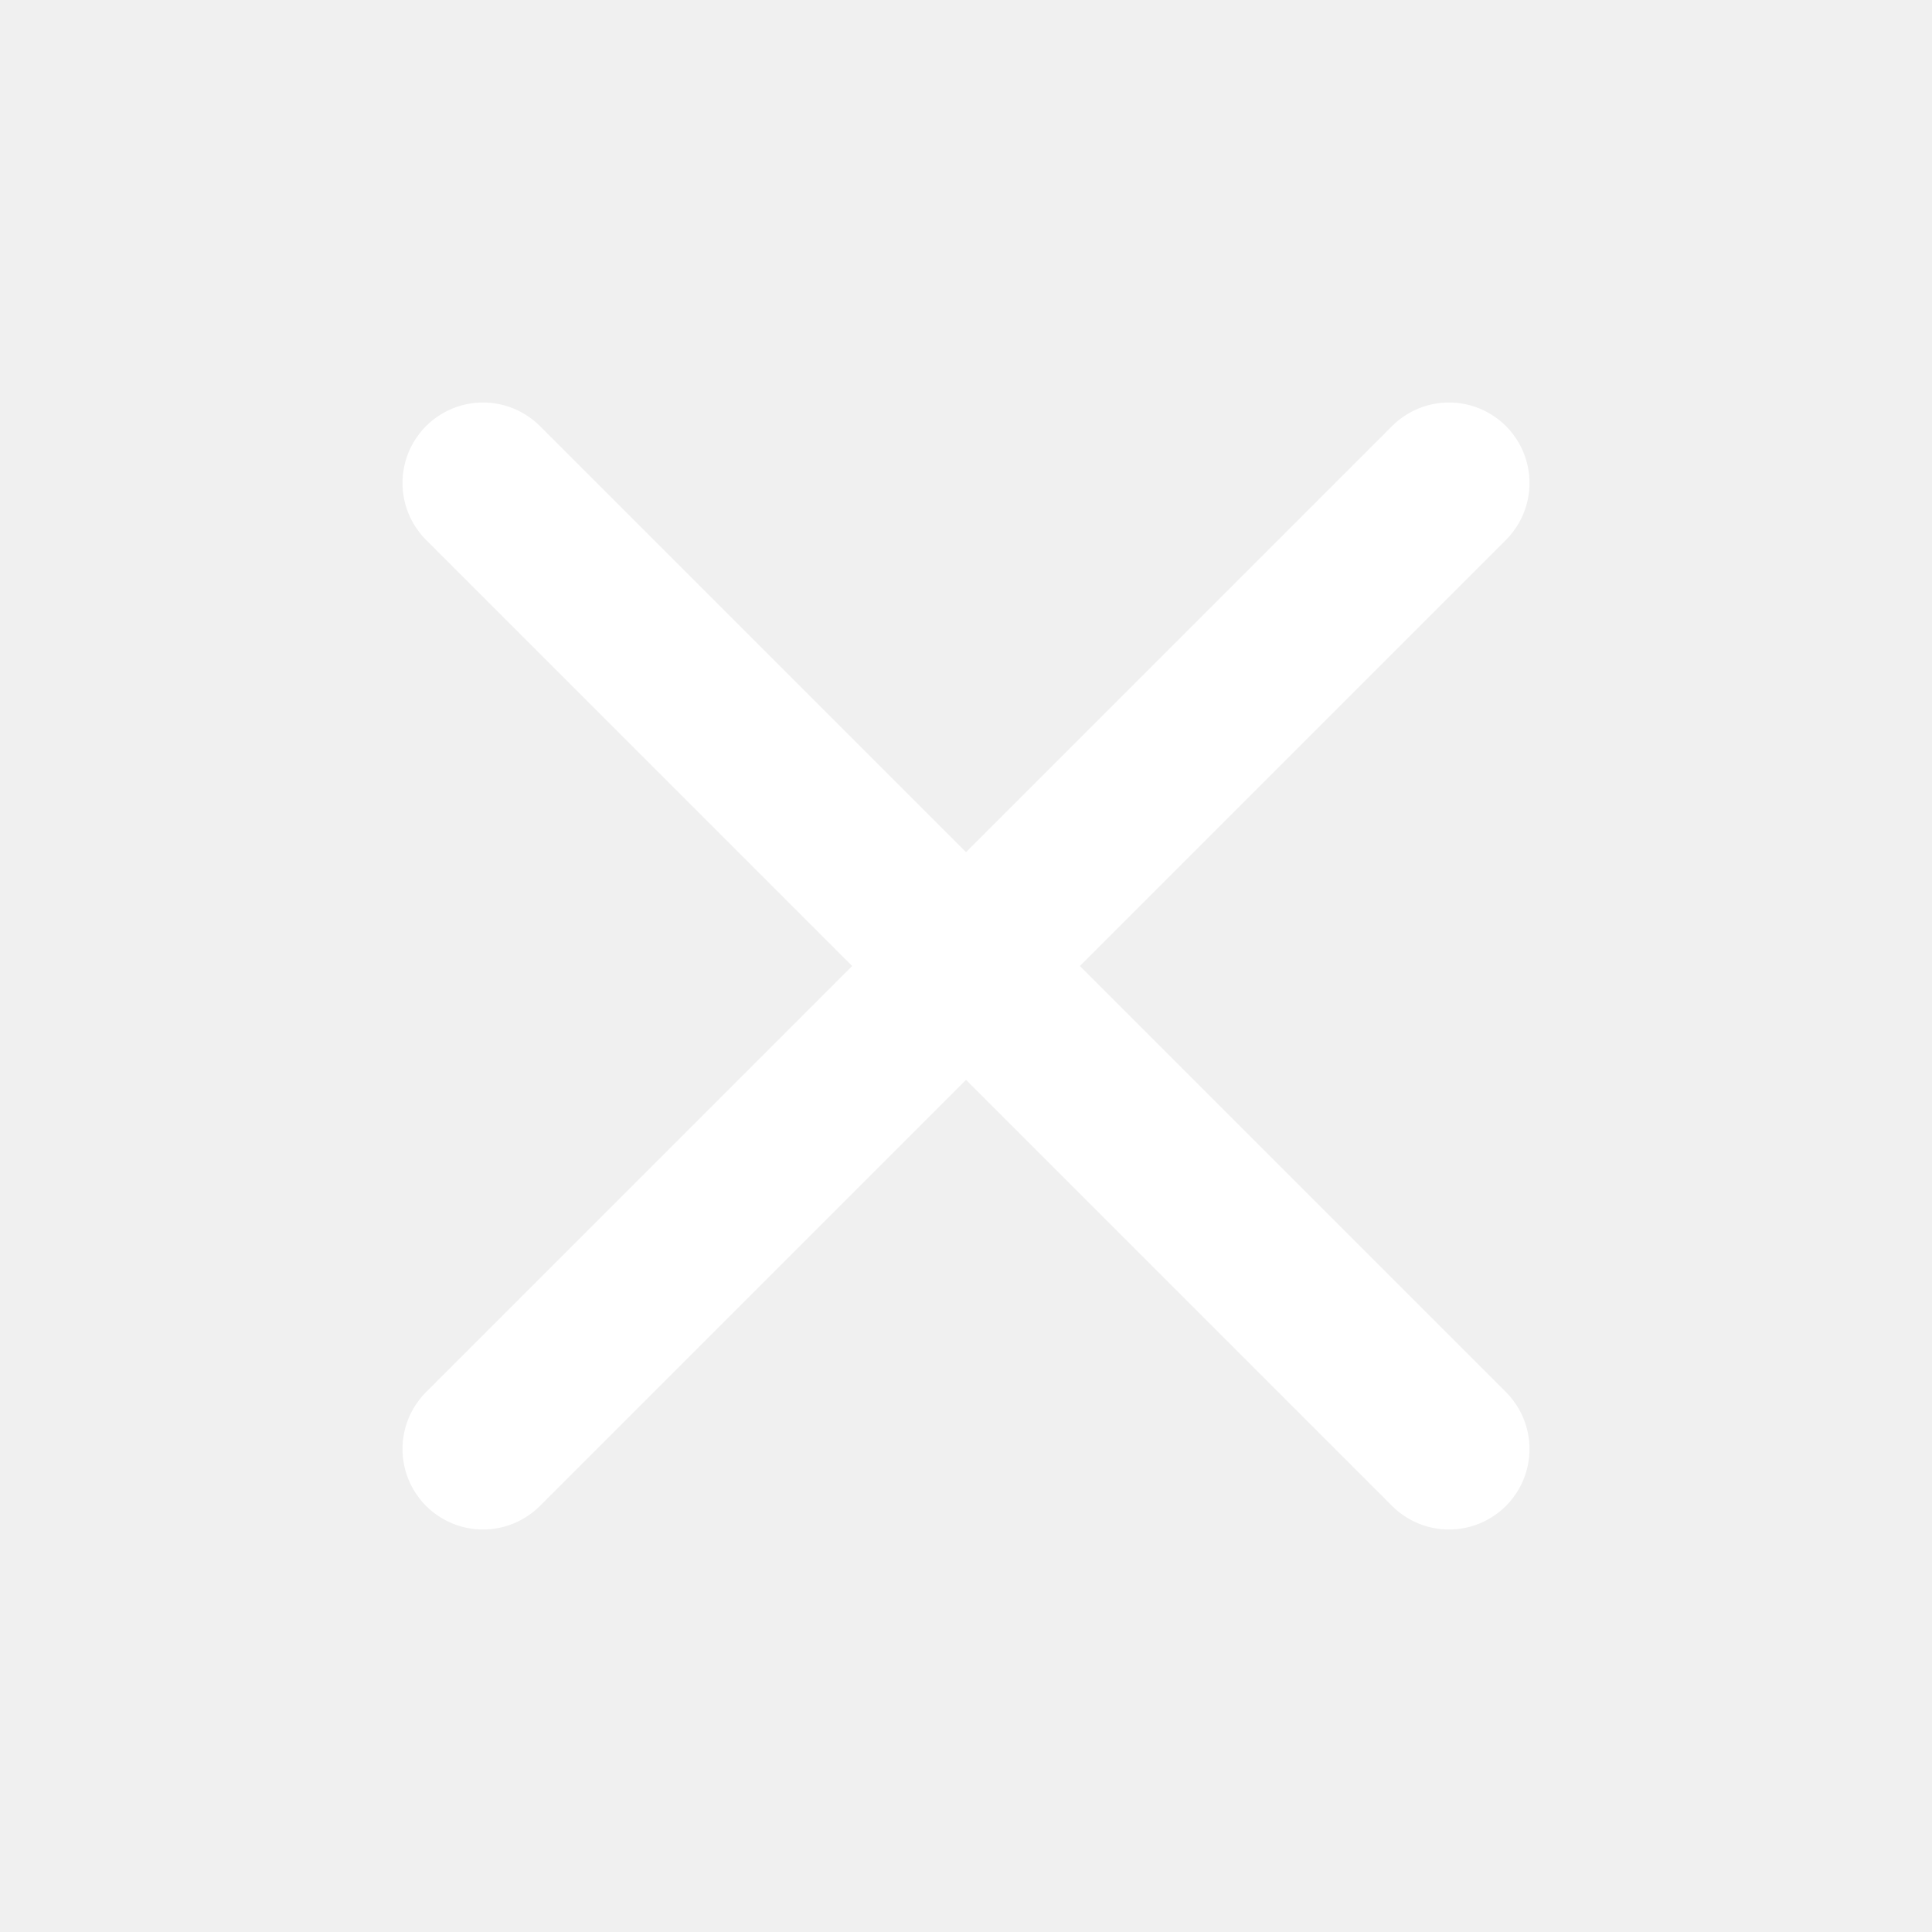
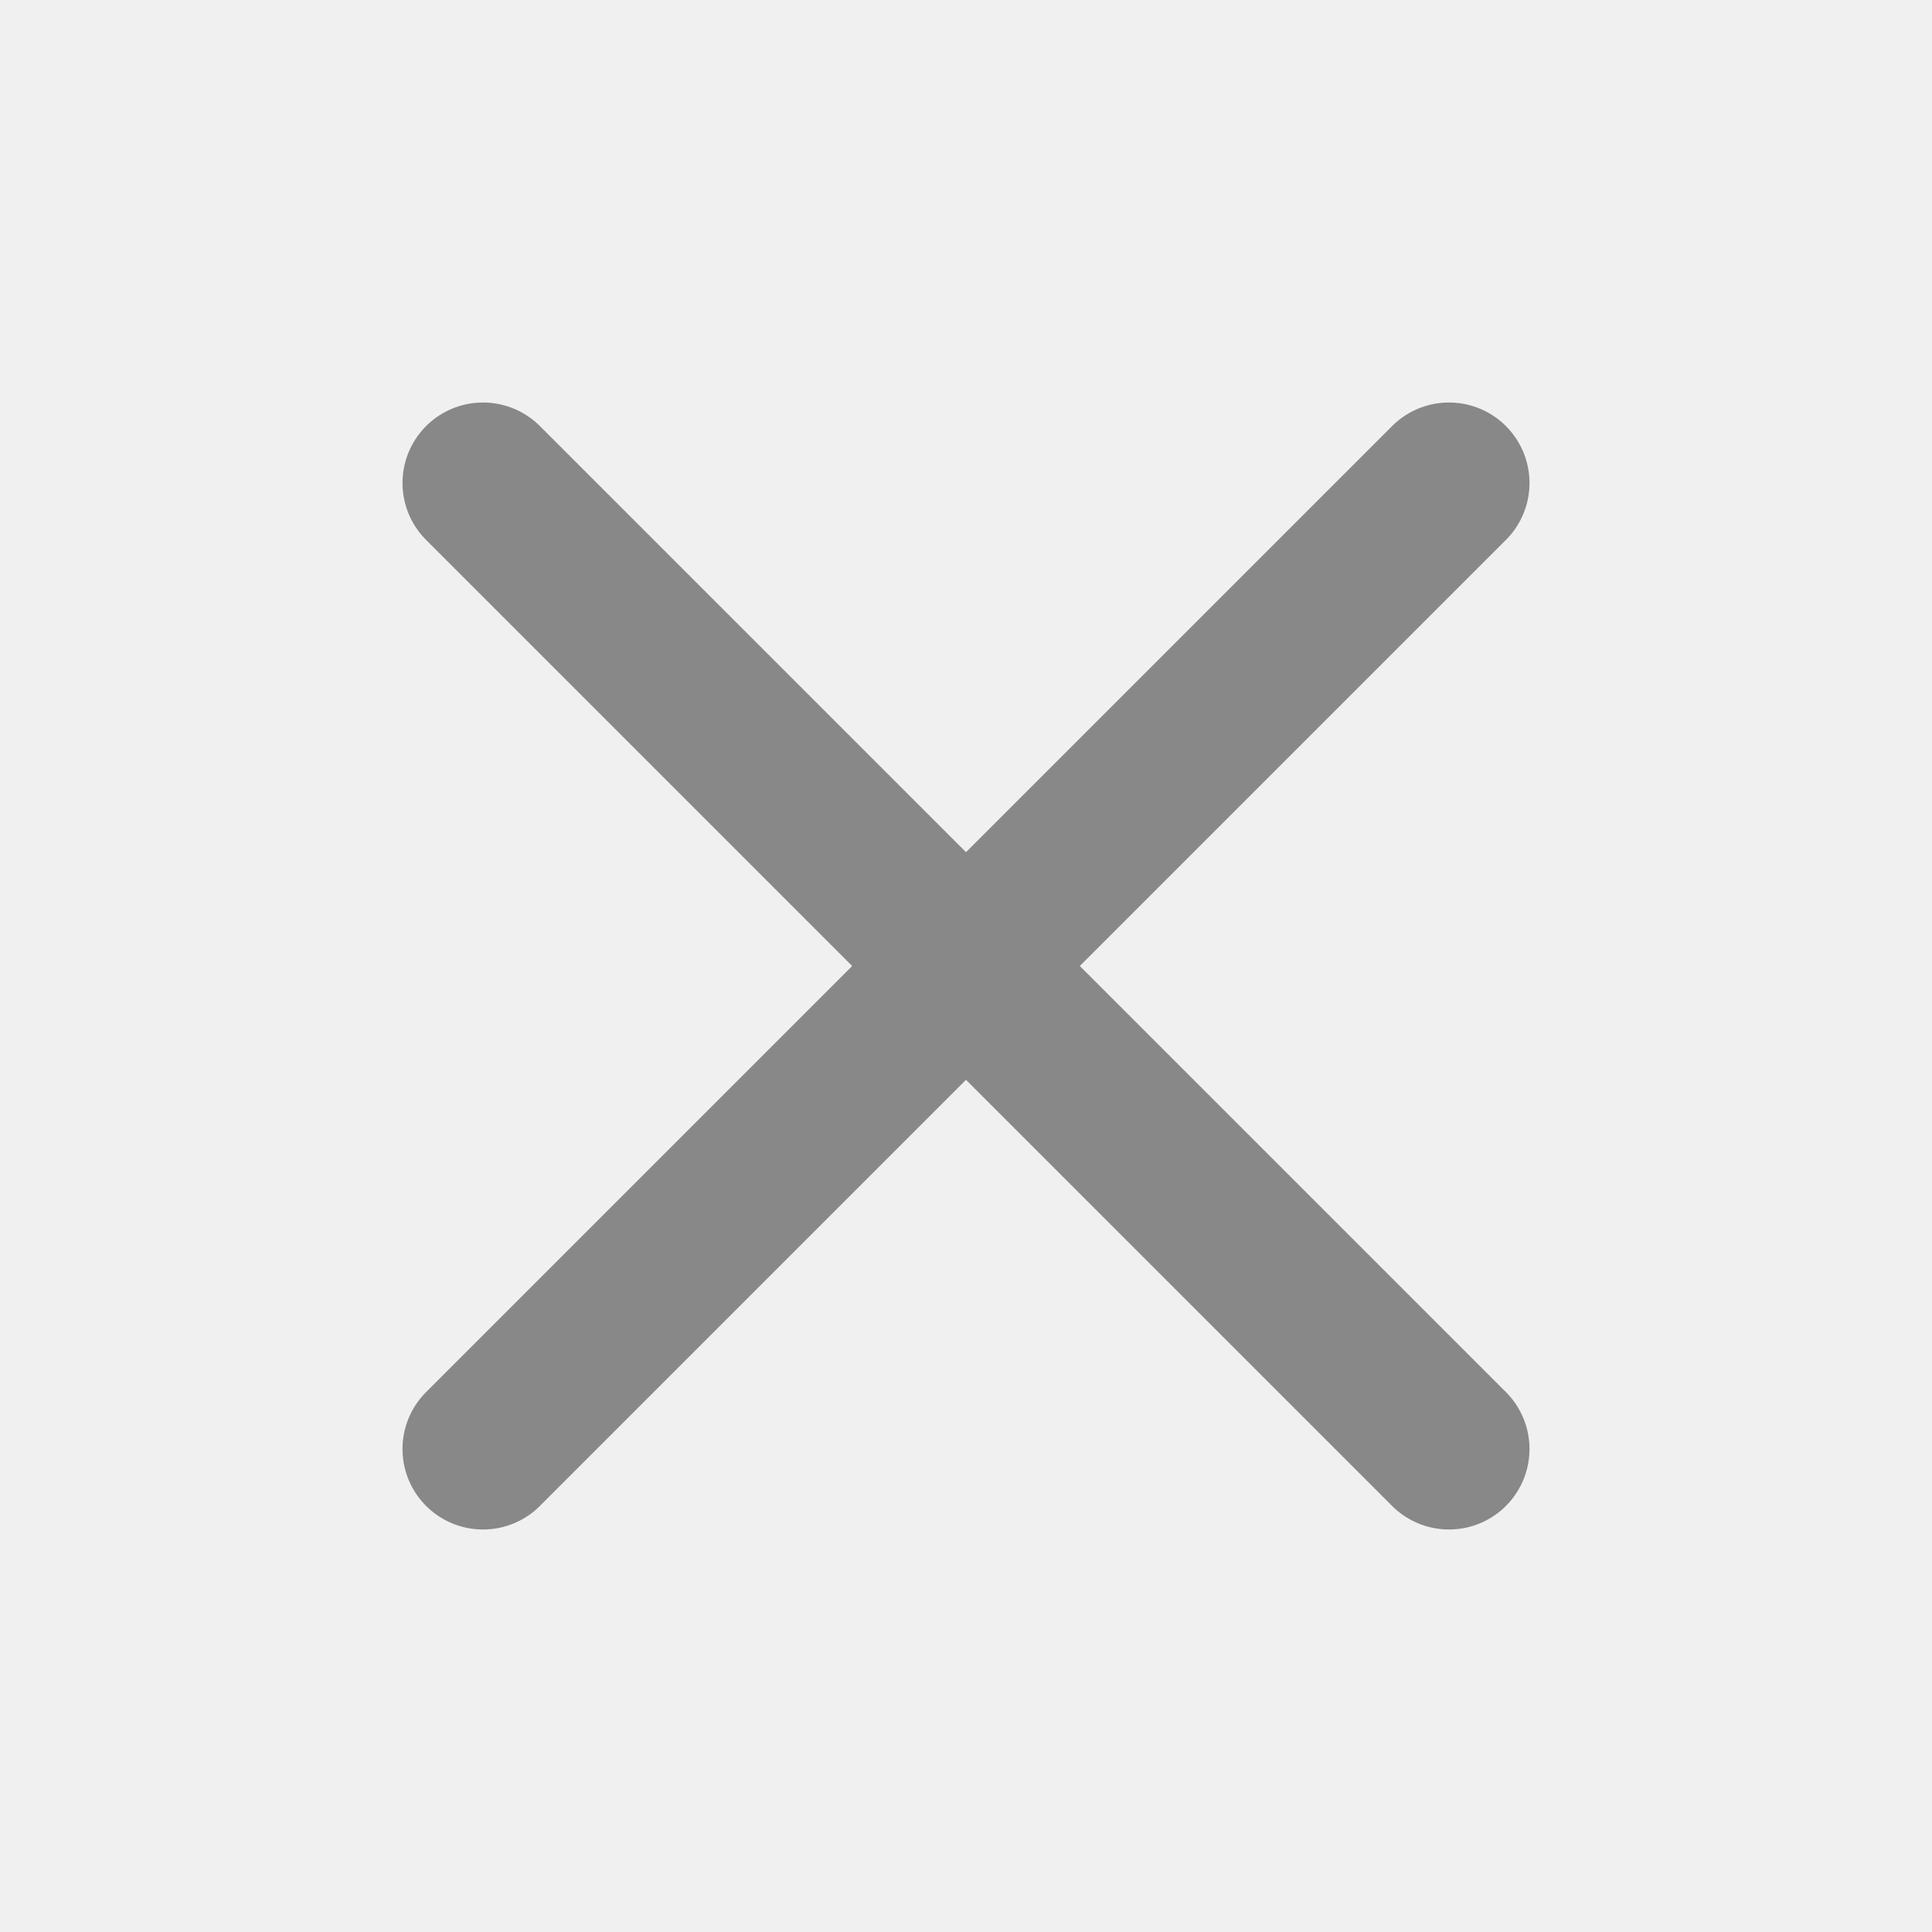
- <svg xmlns="http://www.w3.org/2000/svg" width="24" height="24" viewBox="0 0 24 24" fill="none" stroke="white" stroke-width="2" stroke-linecap="round" stroke-linejoin="round" class="lucide lucide-x-icon lucide-x">
+ <svg xmlns="http://www.w3.org/2000/svg" width="24" height="24" viewBox="0 0 24 24" fill="none" stroke="#888888" stroke-width="2" stroke-linecap="round" stroke-linejoin="round" class="lucide lucide-x-icon lucide-x">
  <path d="M18 6 6 18" />
  <path d="m6 6 12 12" />
</svg>
